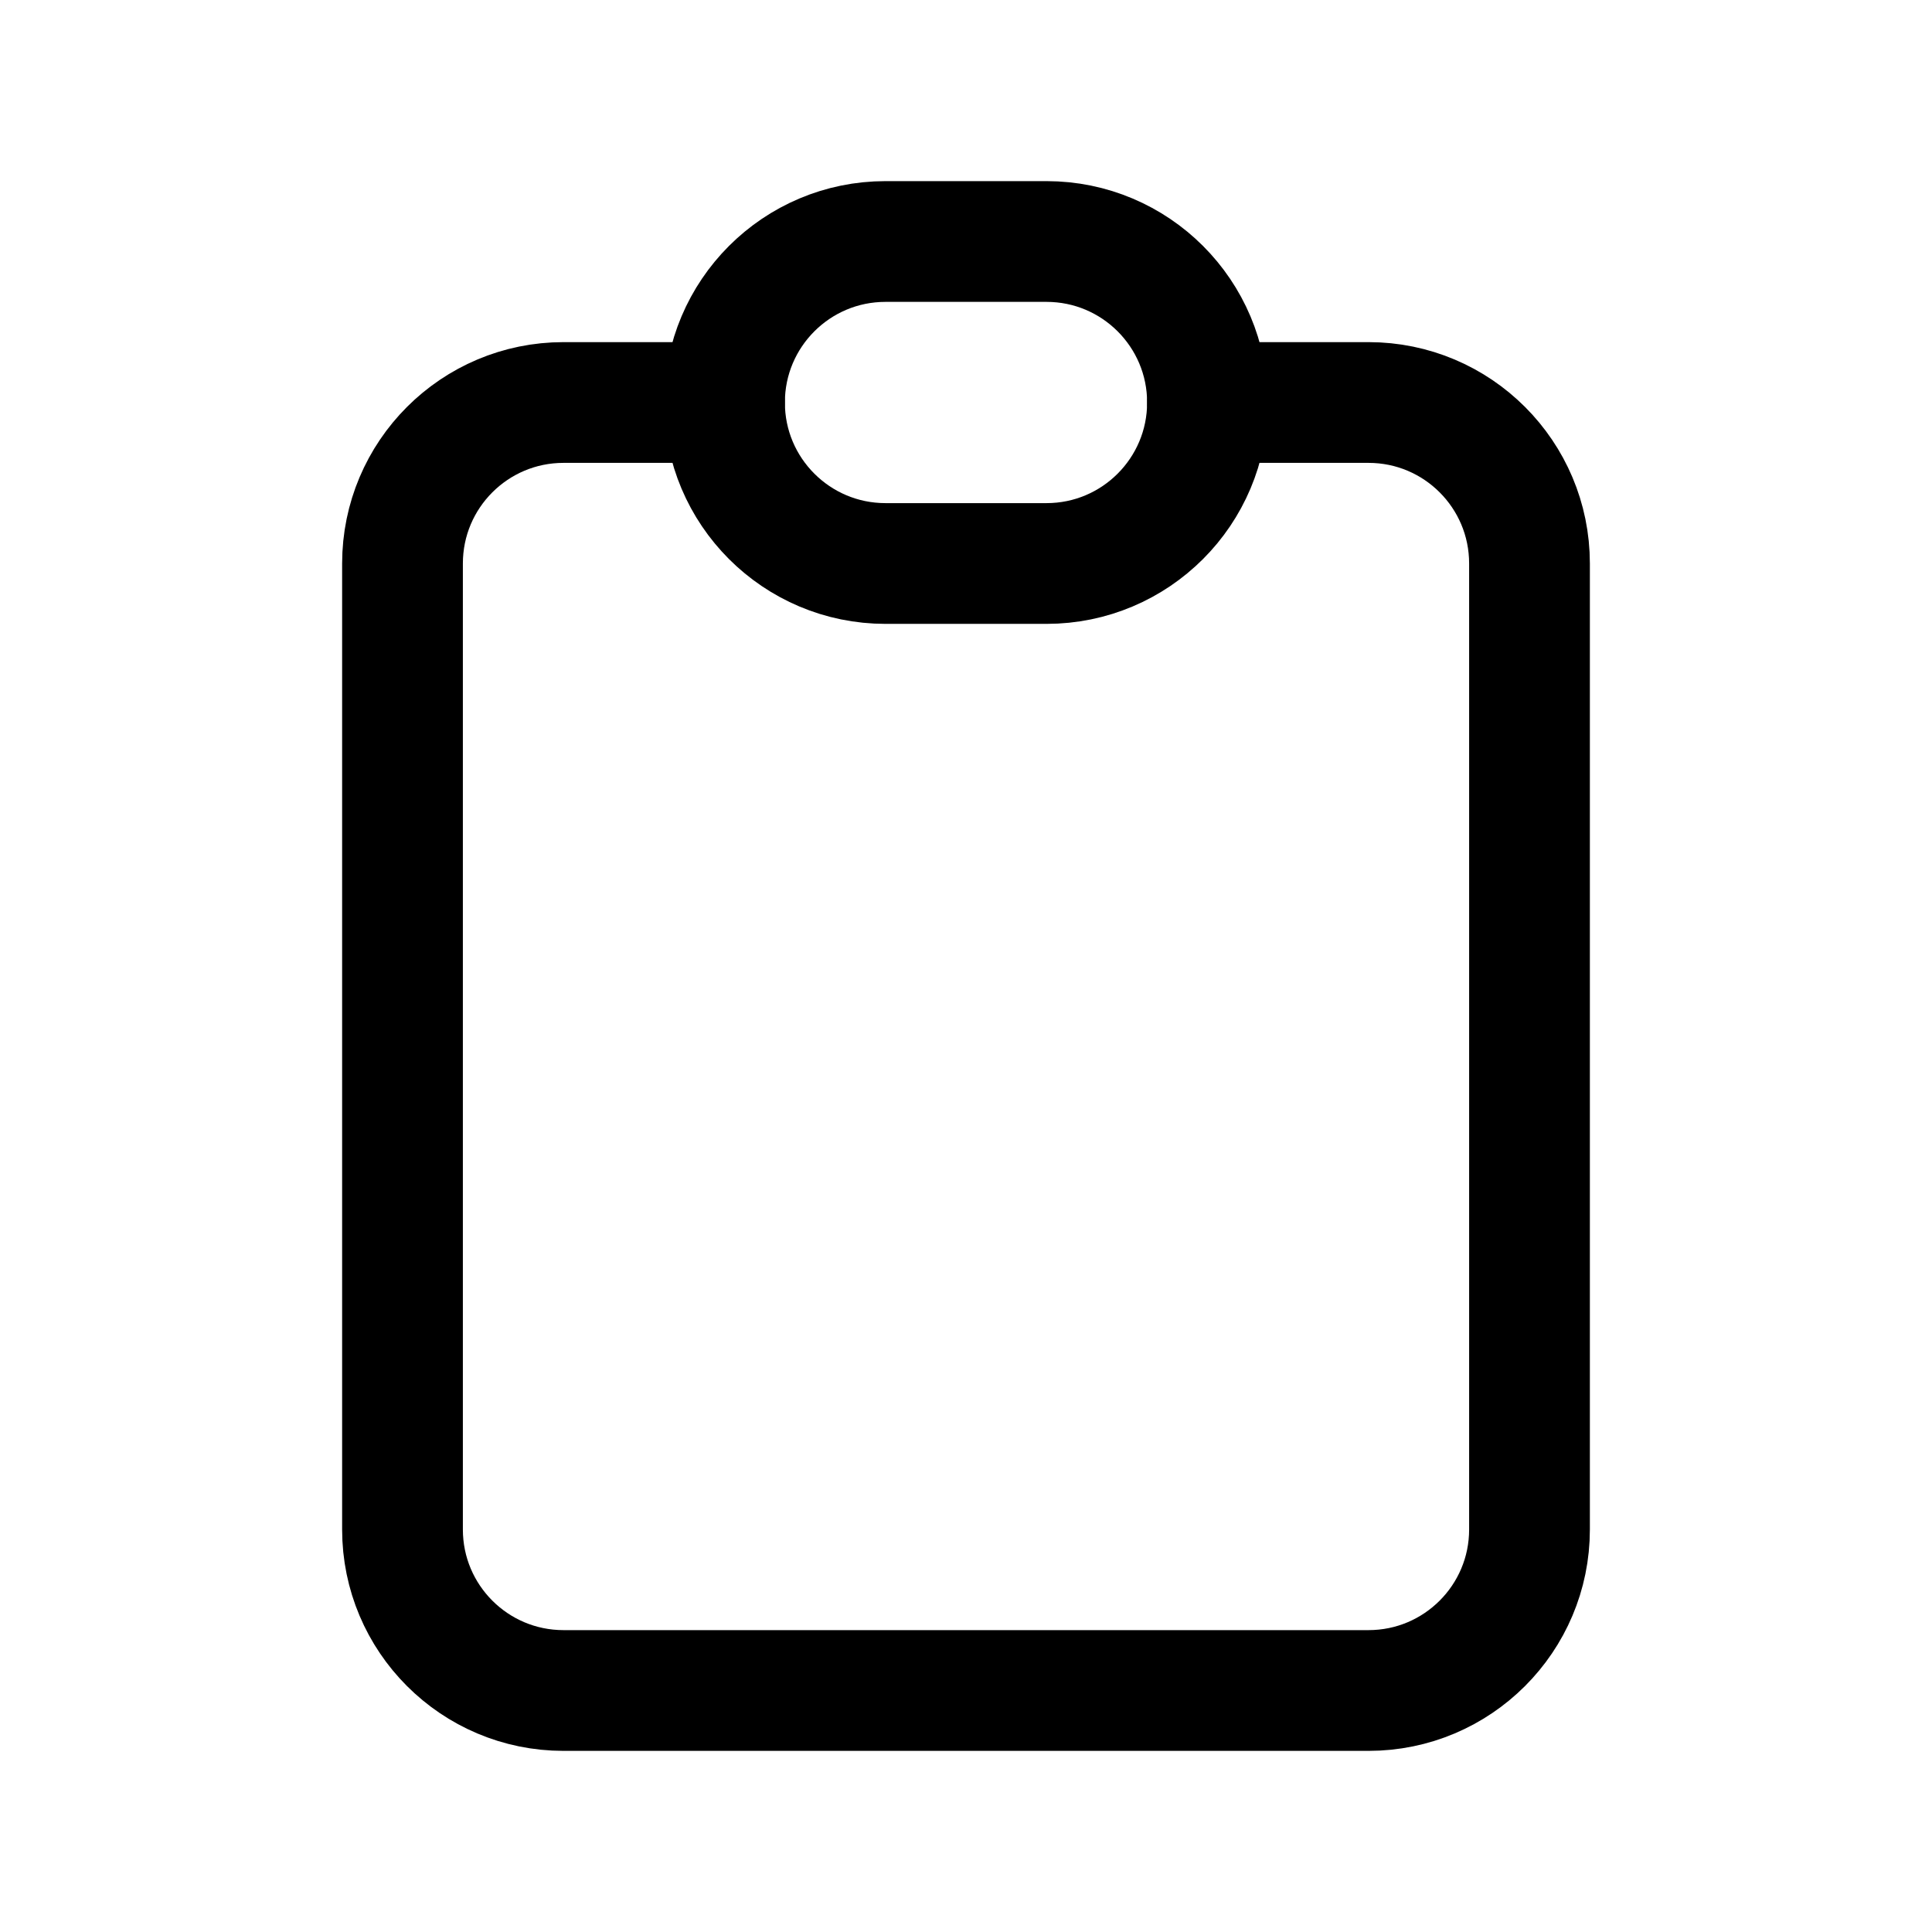
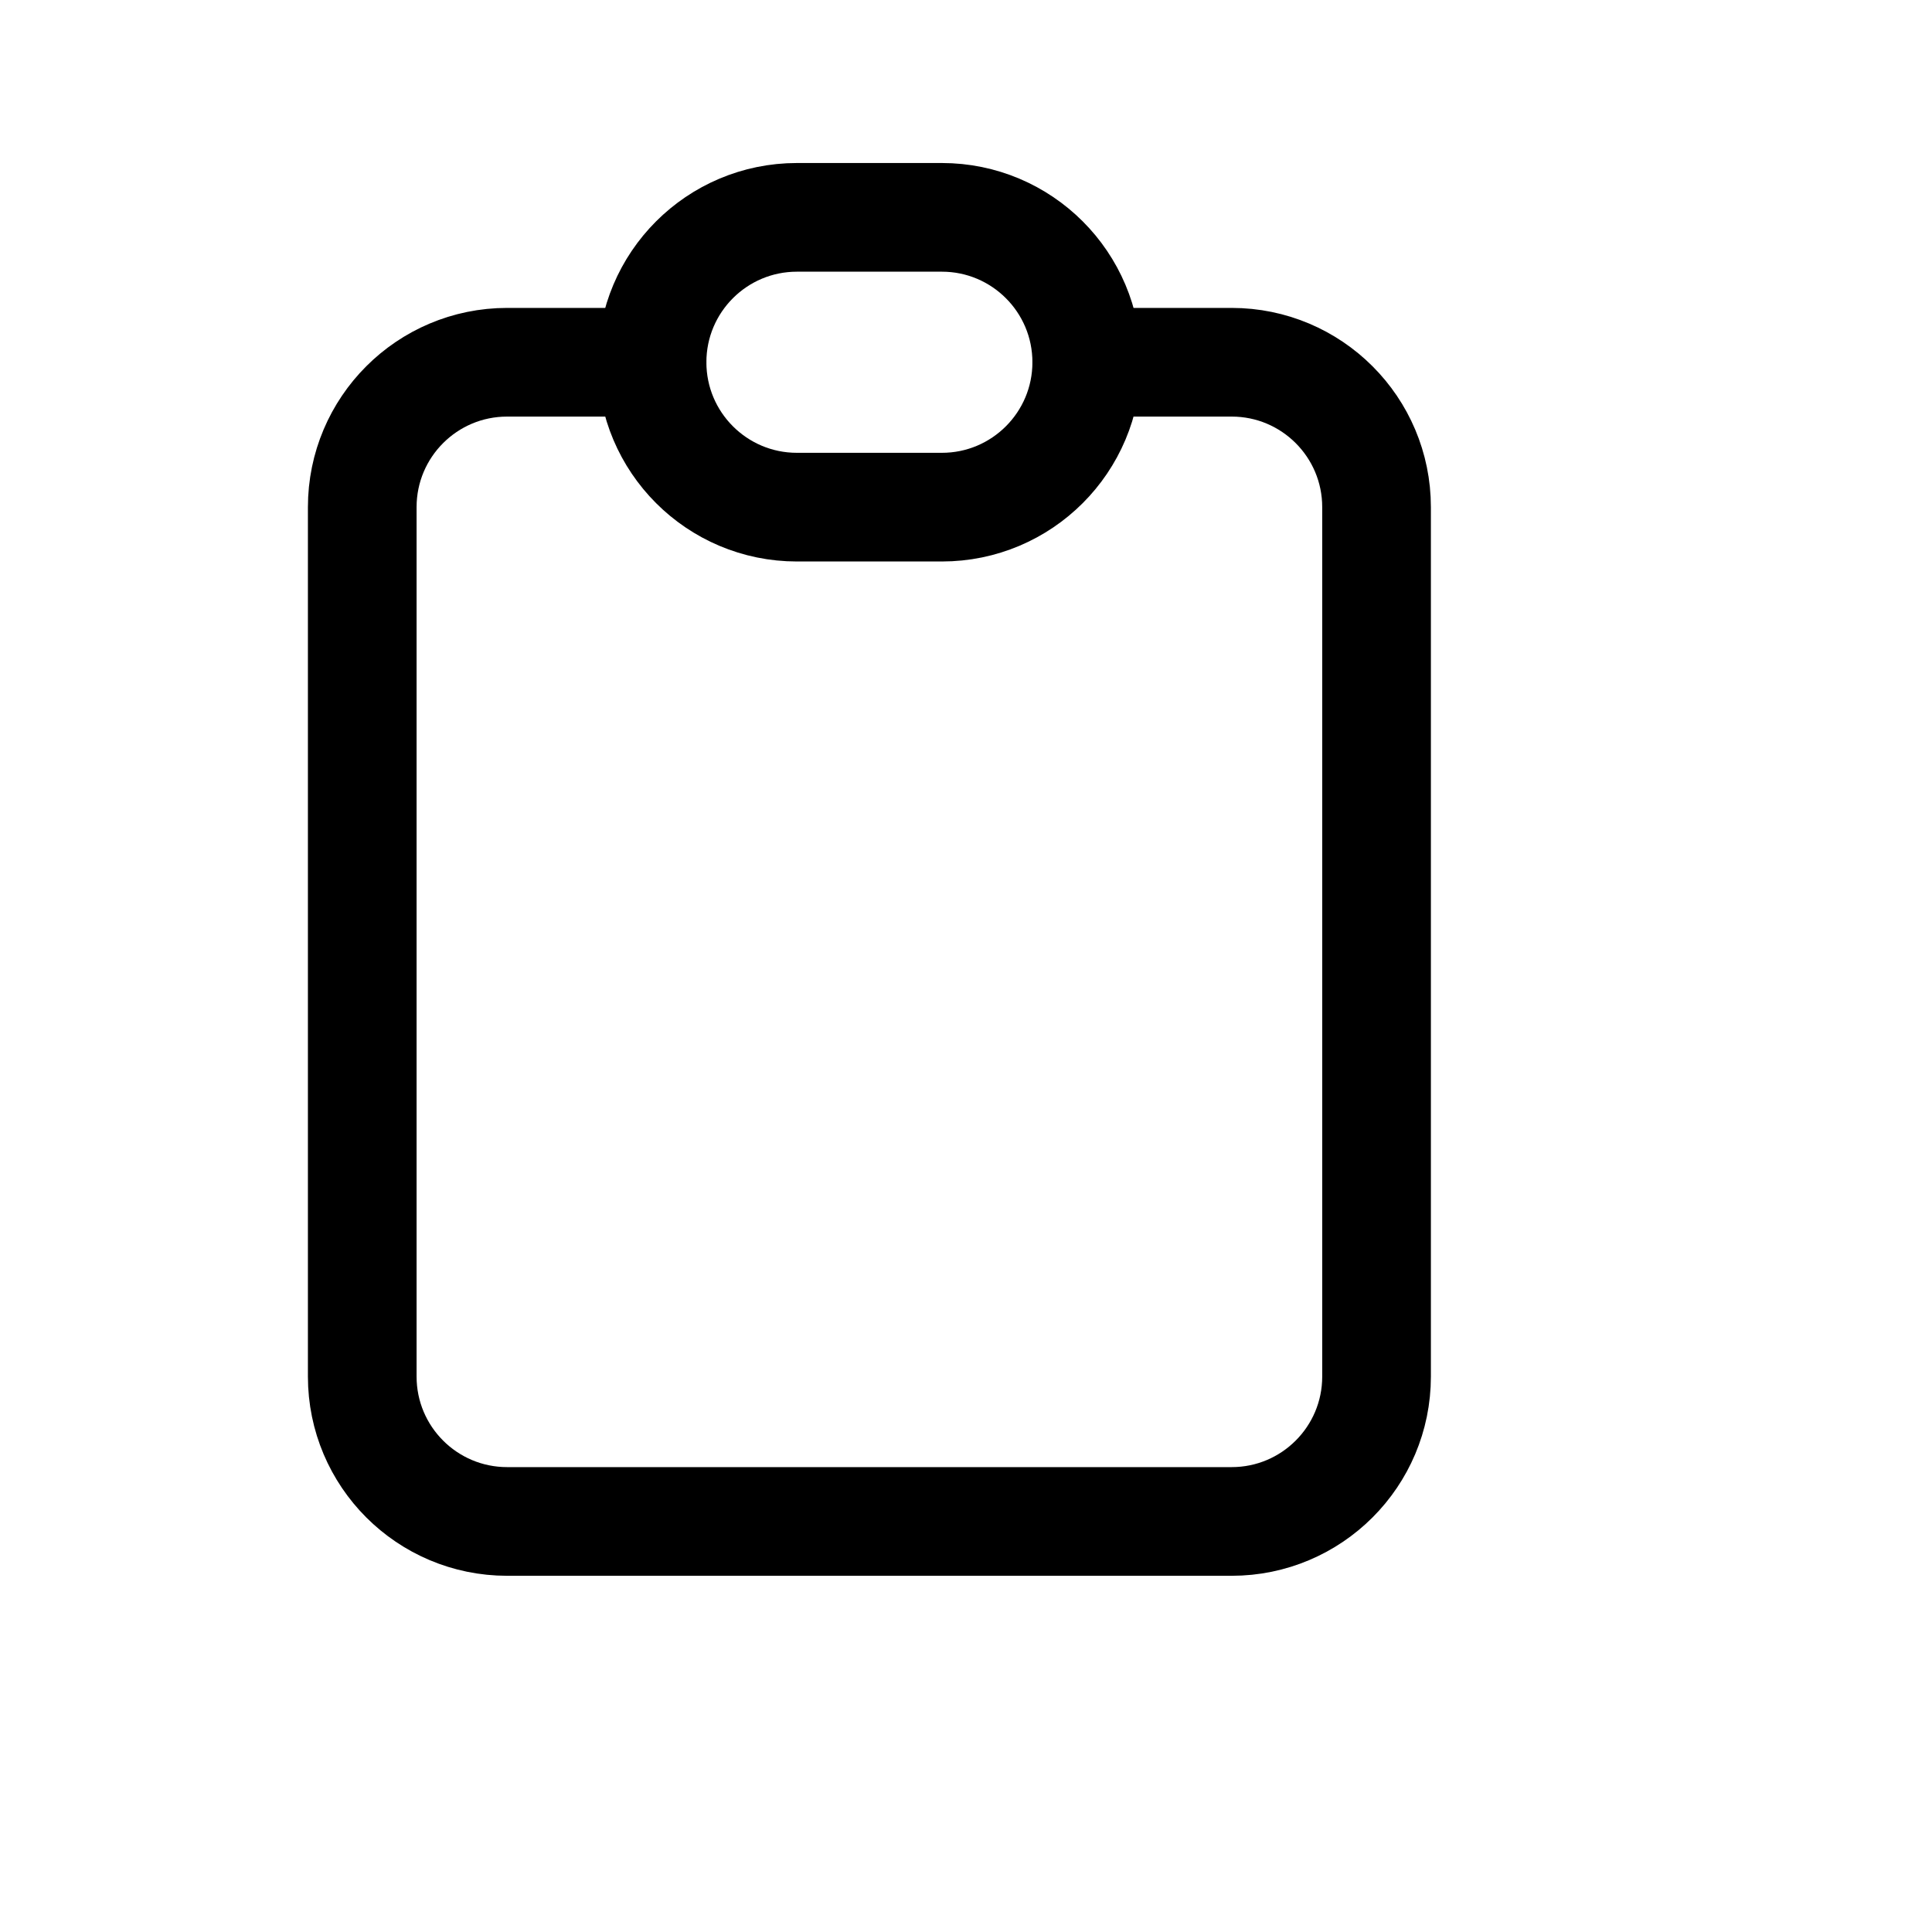
- <svg xmlns="http://www.w3.org/2000/svg" viewBox="0 0 24 24" stroke="#000000" stroke-linecap="round" stroke-linejoin="round">
+ <svg xmlns="http://www.w3.org/2000/svg" viewBox="0 0 24 24" stroke="#000000" stroke-linecap="round" stroke-linejoin="round" transform="scale(0.9)">
  <g fill="none" stroke-width="1.5">
    <path stroke="none" d="M0 0h24v24H0z" fill="none" />
    <path d="M9 5h-2a2 2 0 0 0 -2 2v12a2 2 0 0 0 2 2h10a2 2 0 0 0 2 -2v-12a2 2 0 0 0 -2 -2h-2" />
    <rect x="9" y="3" width="6" height="4" rx="2" />
  </g>
</svg>
